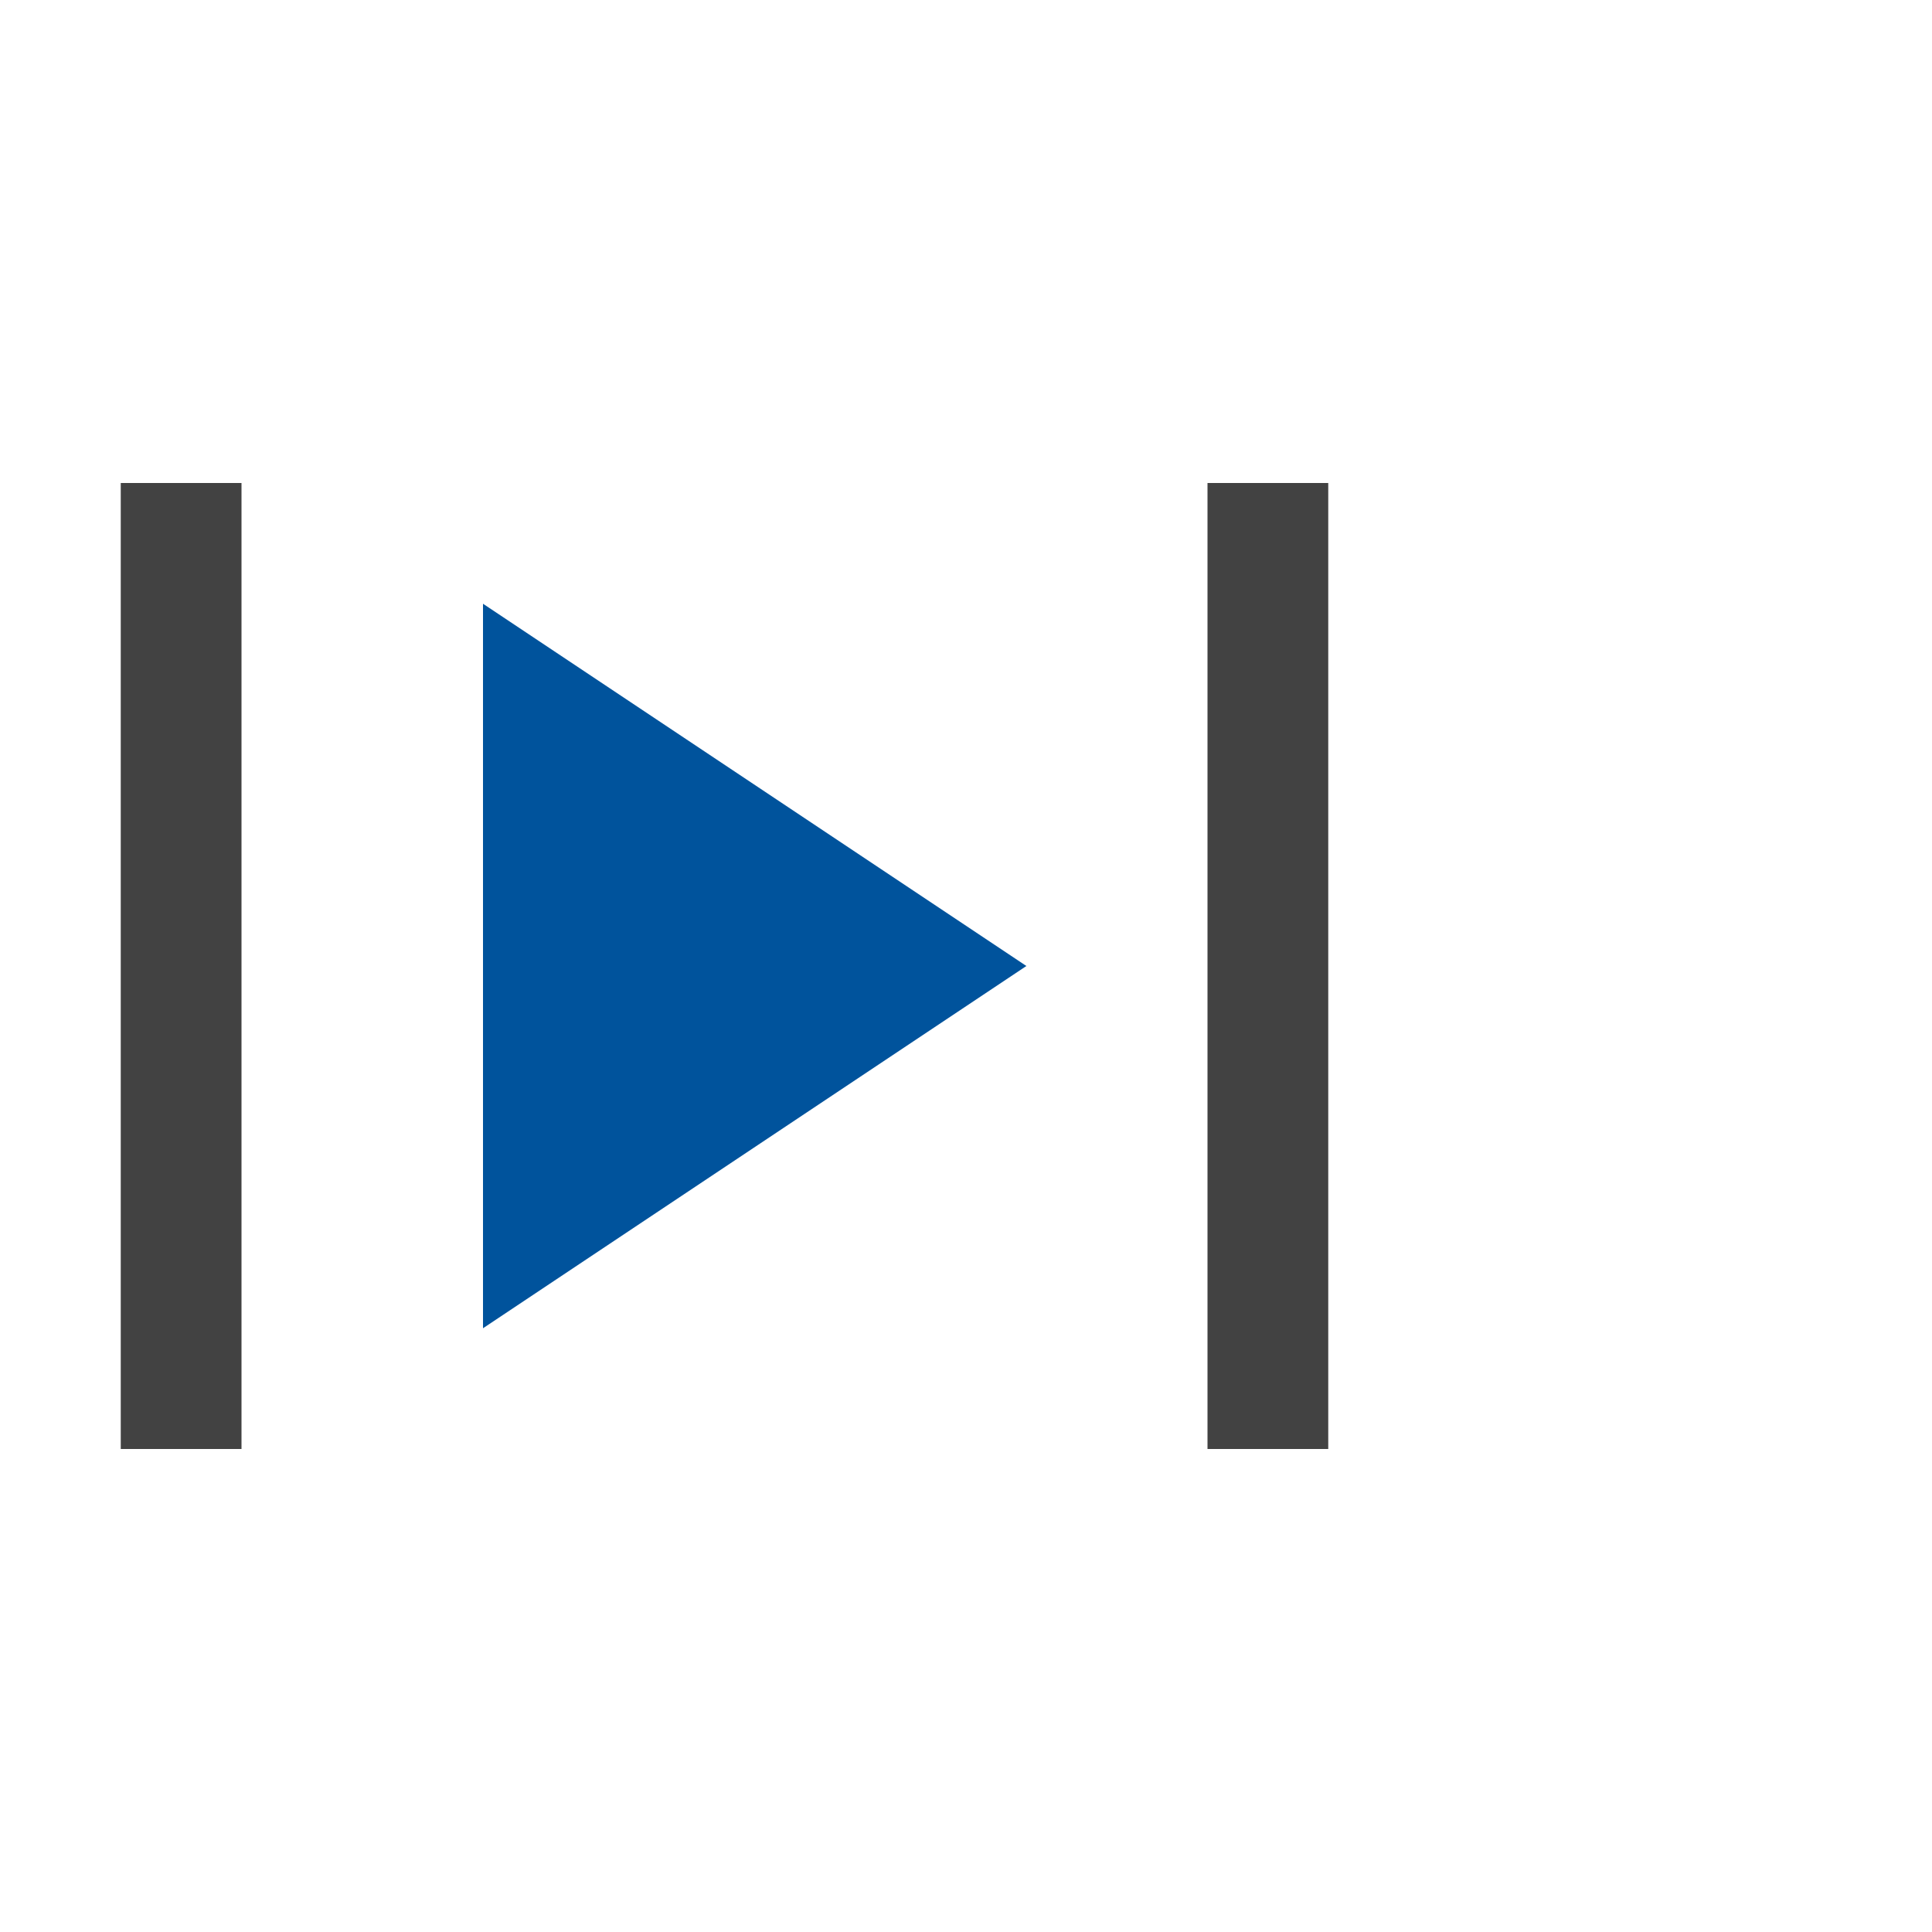
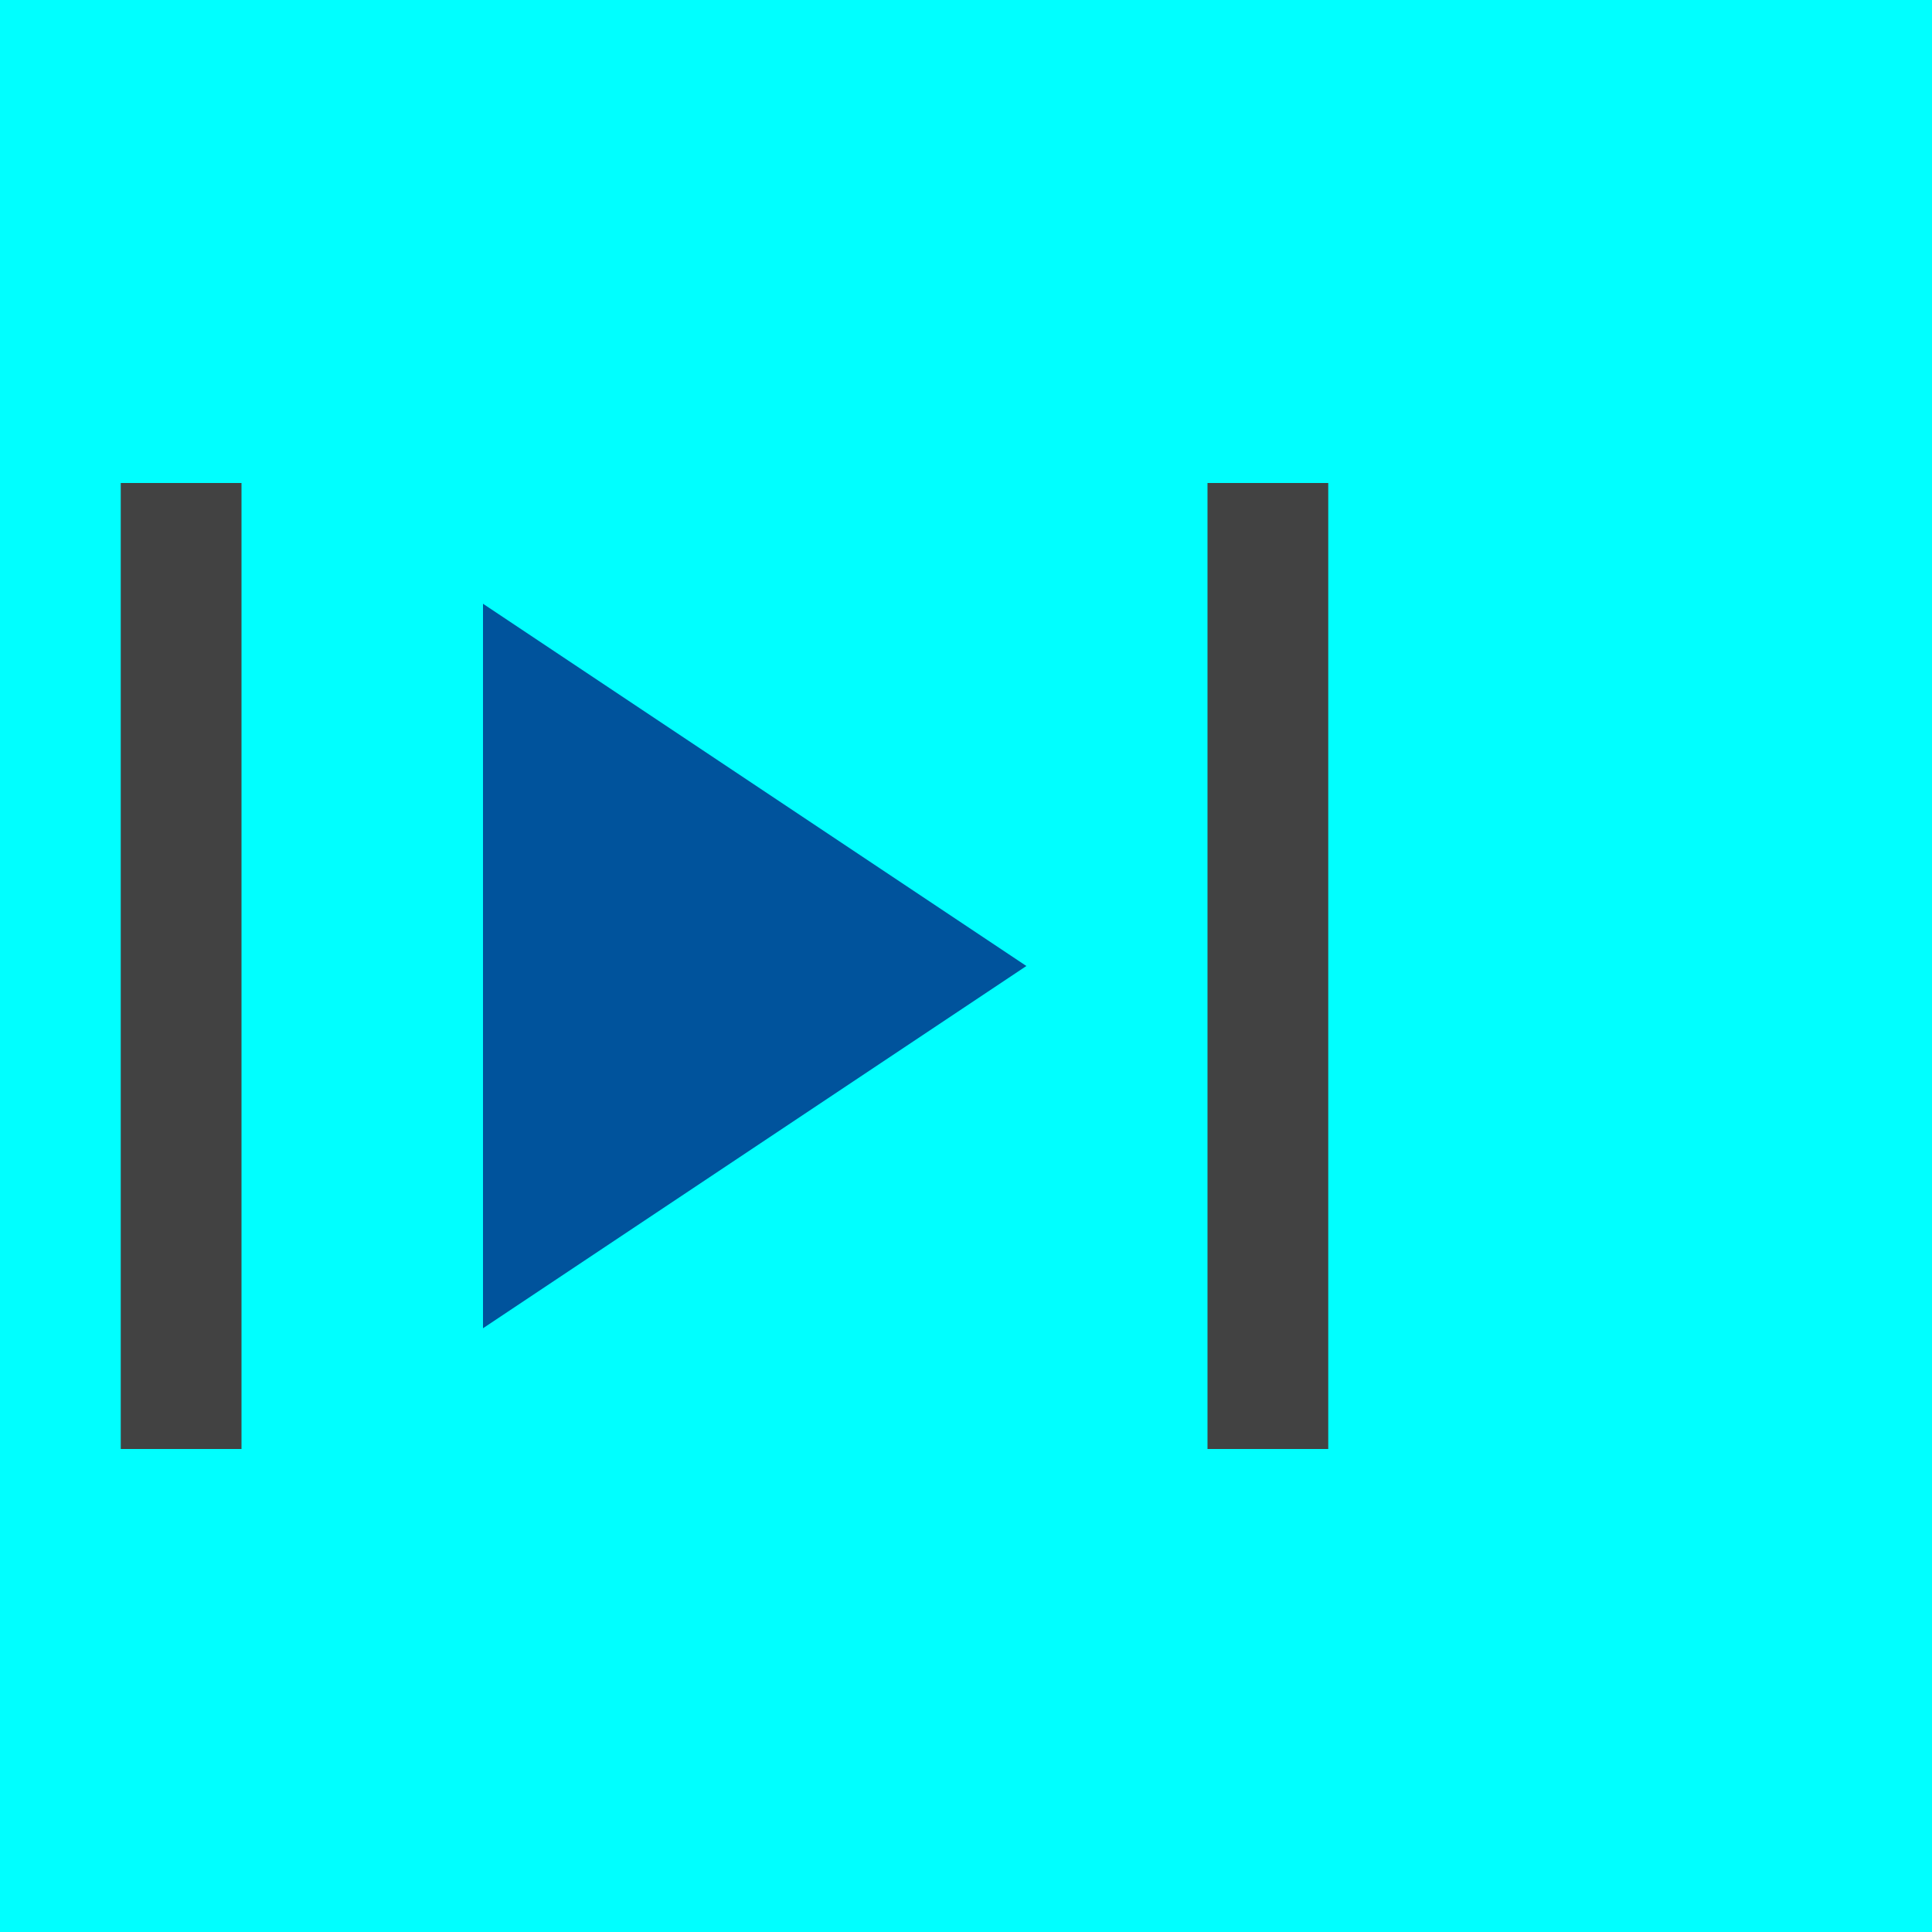
<svg xmlns="http://www.w3.org/2000/svg" width="16" height="16" viewBox="0 0 16 16">
  <g fill="none" fill-rule="evenodd">
-     <rect width="16" height="16" />
+     <rect width="16" height="16" fill="#00FFFF" />
    <path fill="#424242" fill-rule="nonzero" d="M1,4 L2,4 L2,12 L1,12 L1,4 Z M10,4 L11,4 L11,12 L10,12 L10,4 Z" />
    <polygon fill="#00539C" fill-rule="nonzero" points="4 5 8.5 8 4 11" />
  </g>
</svg>
